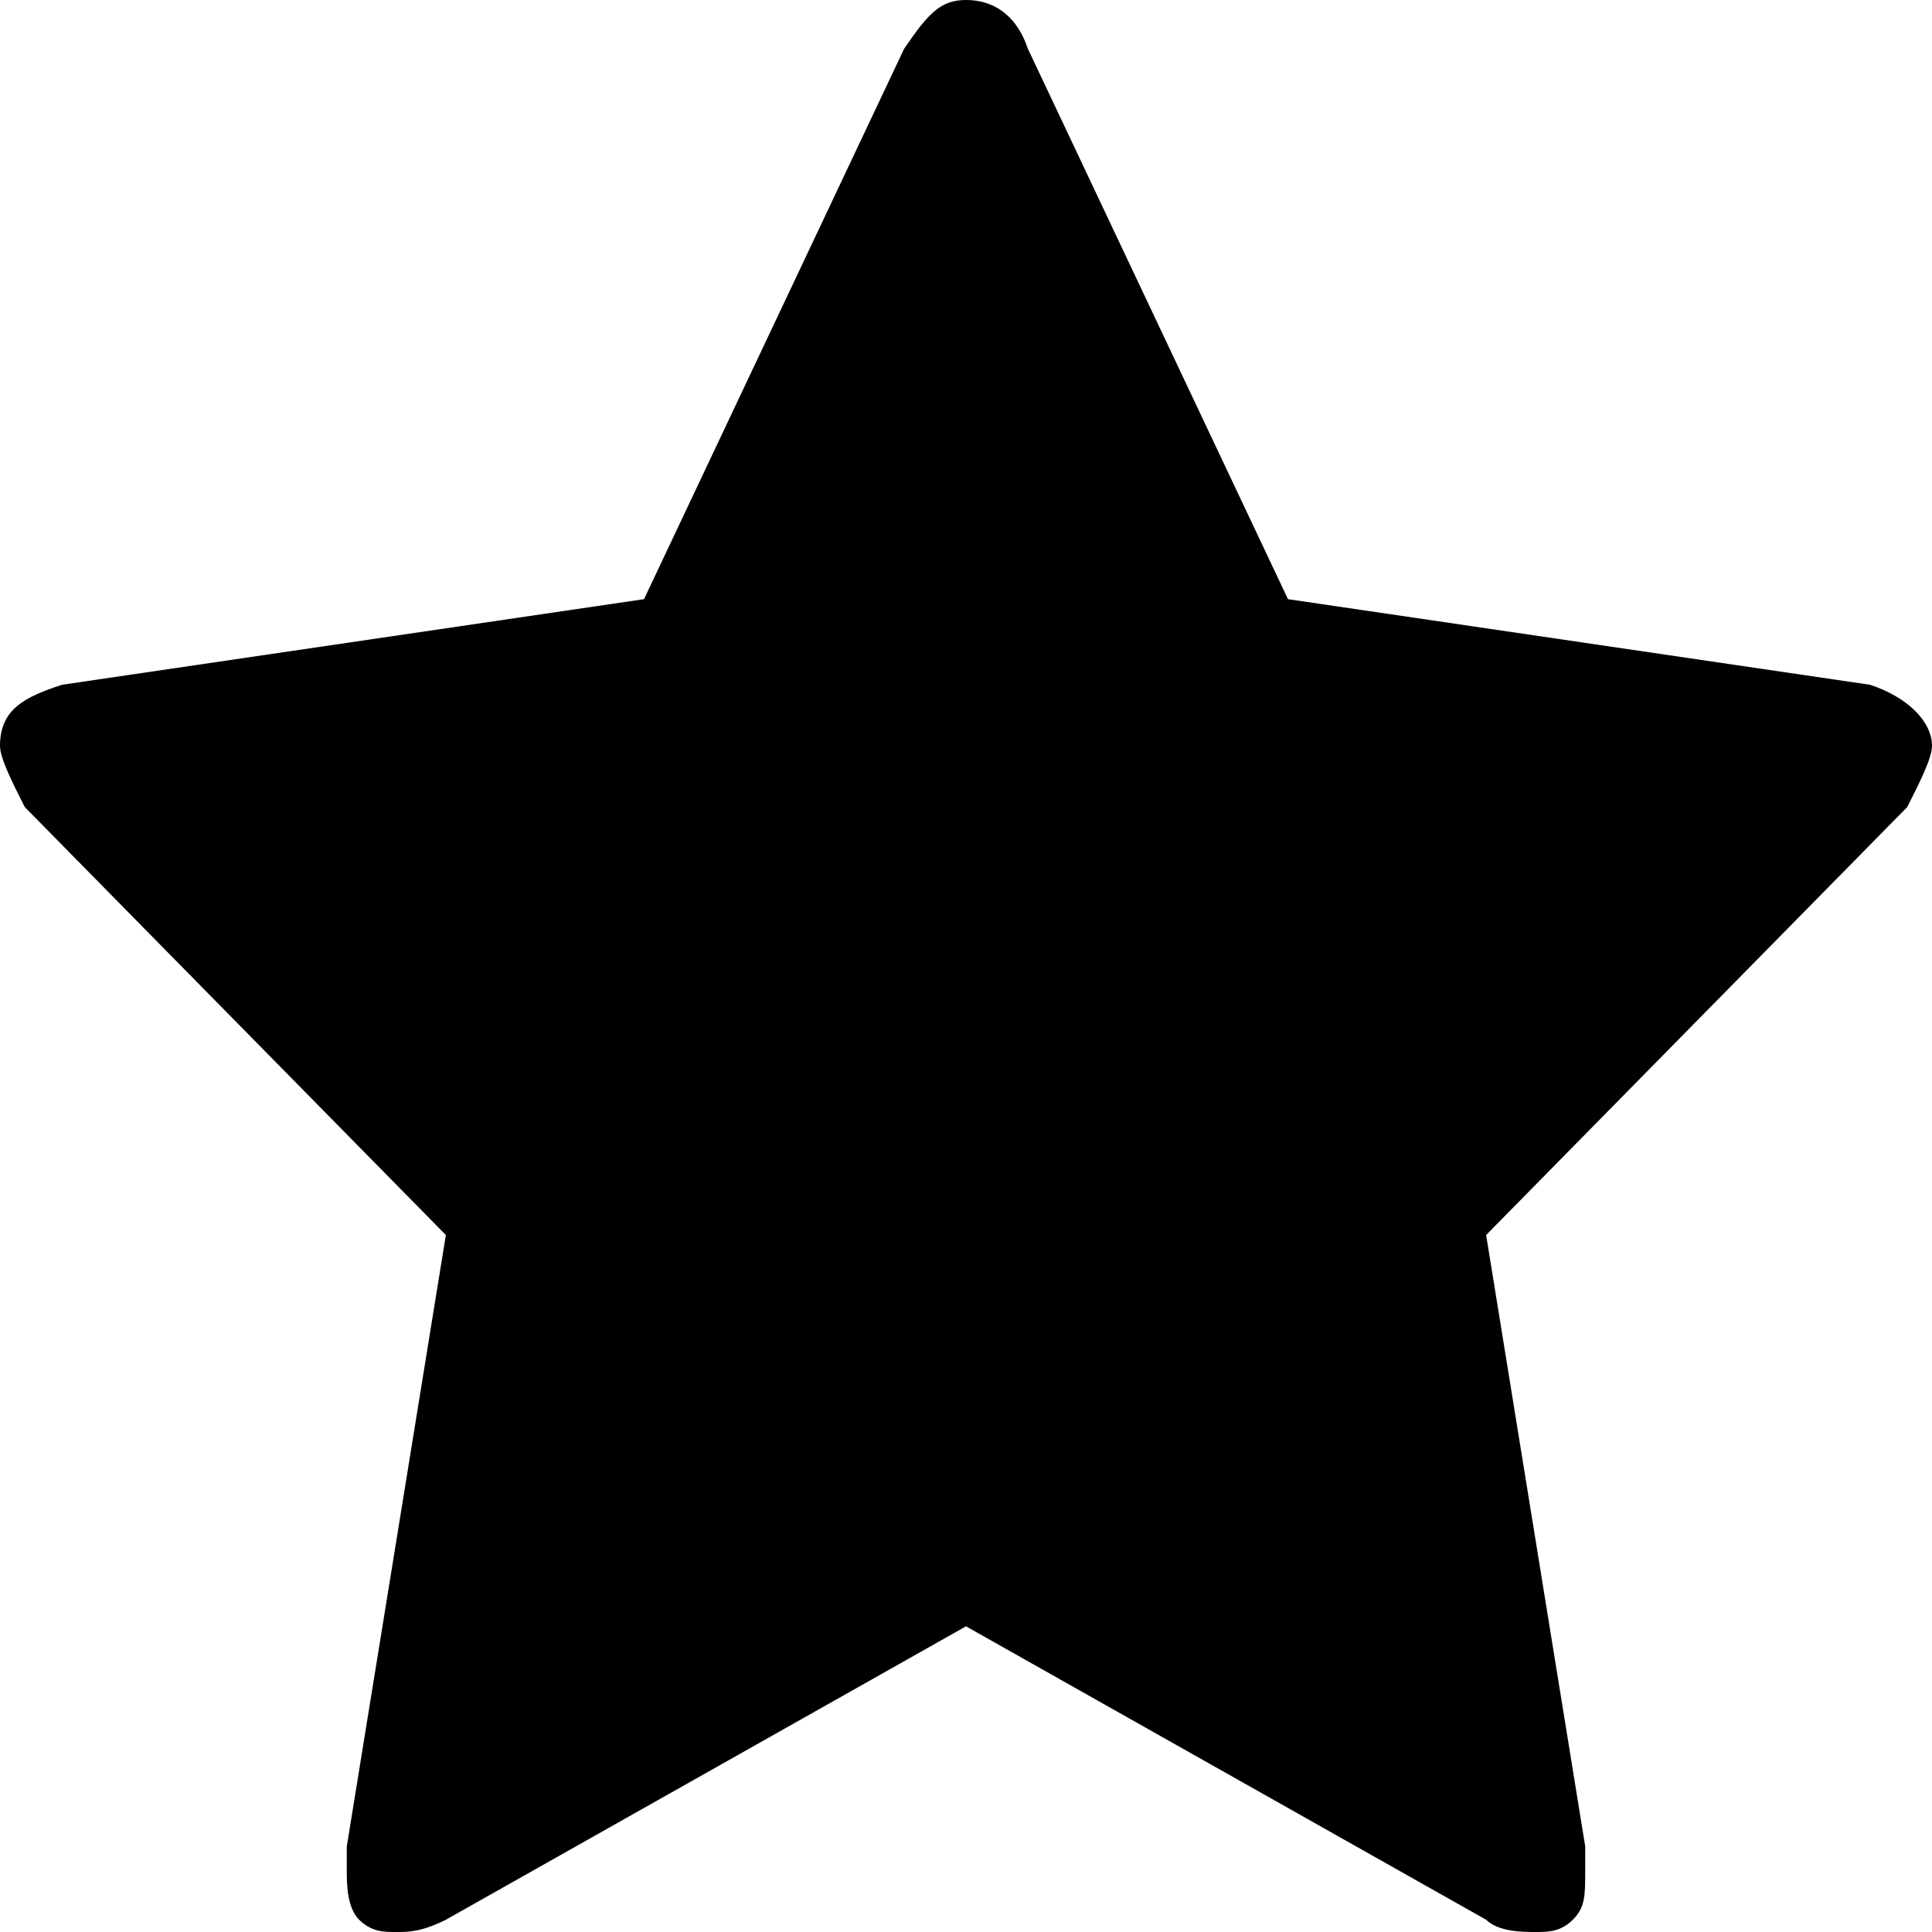
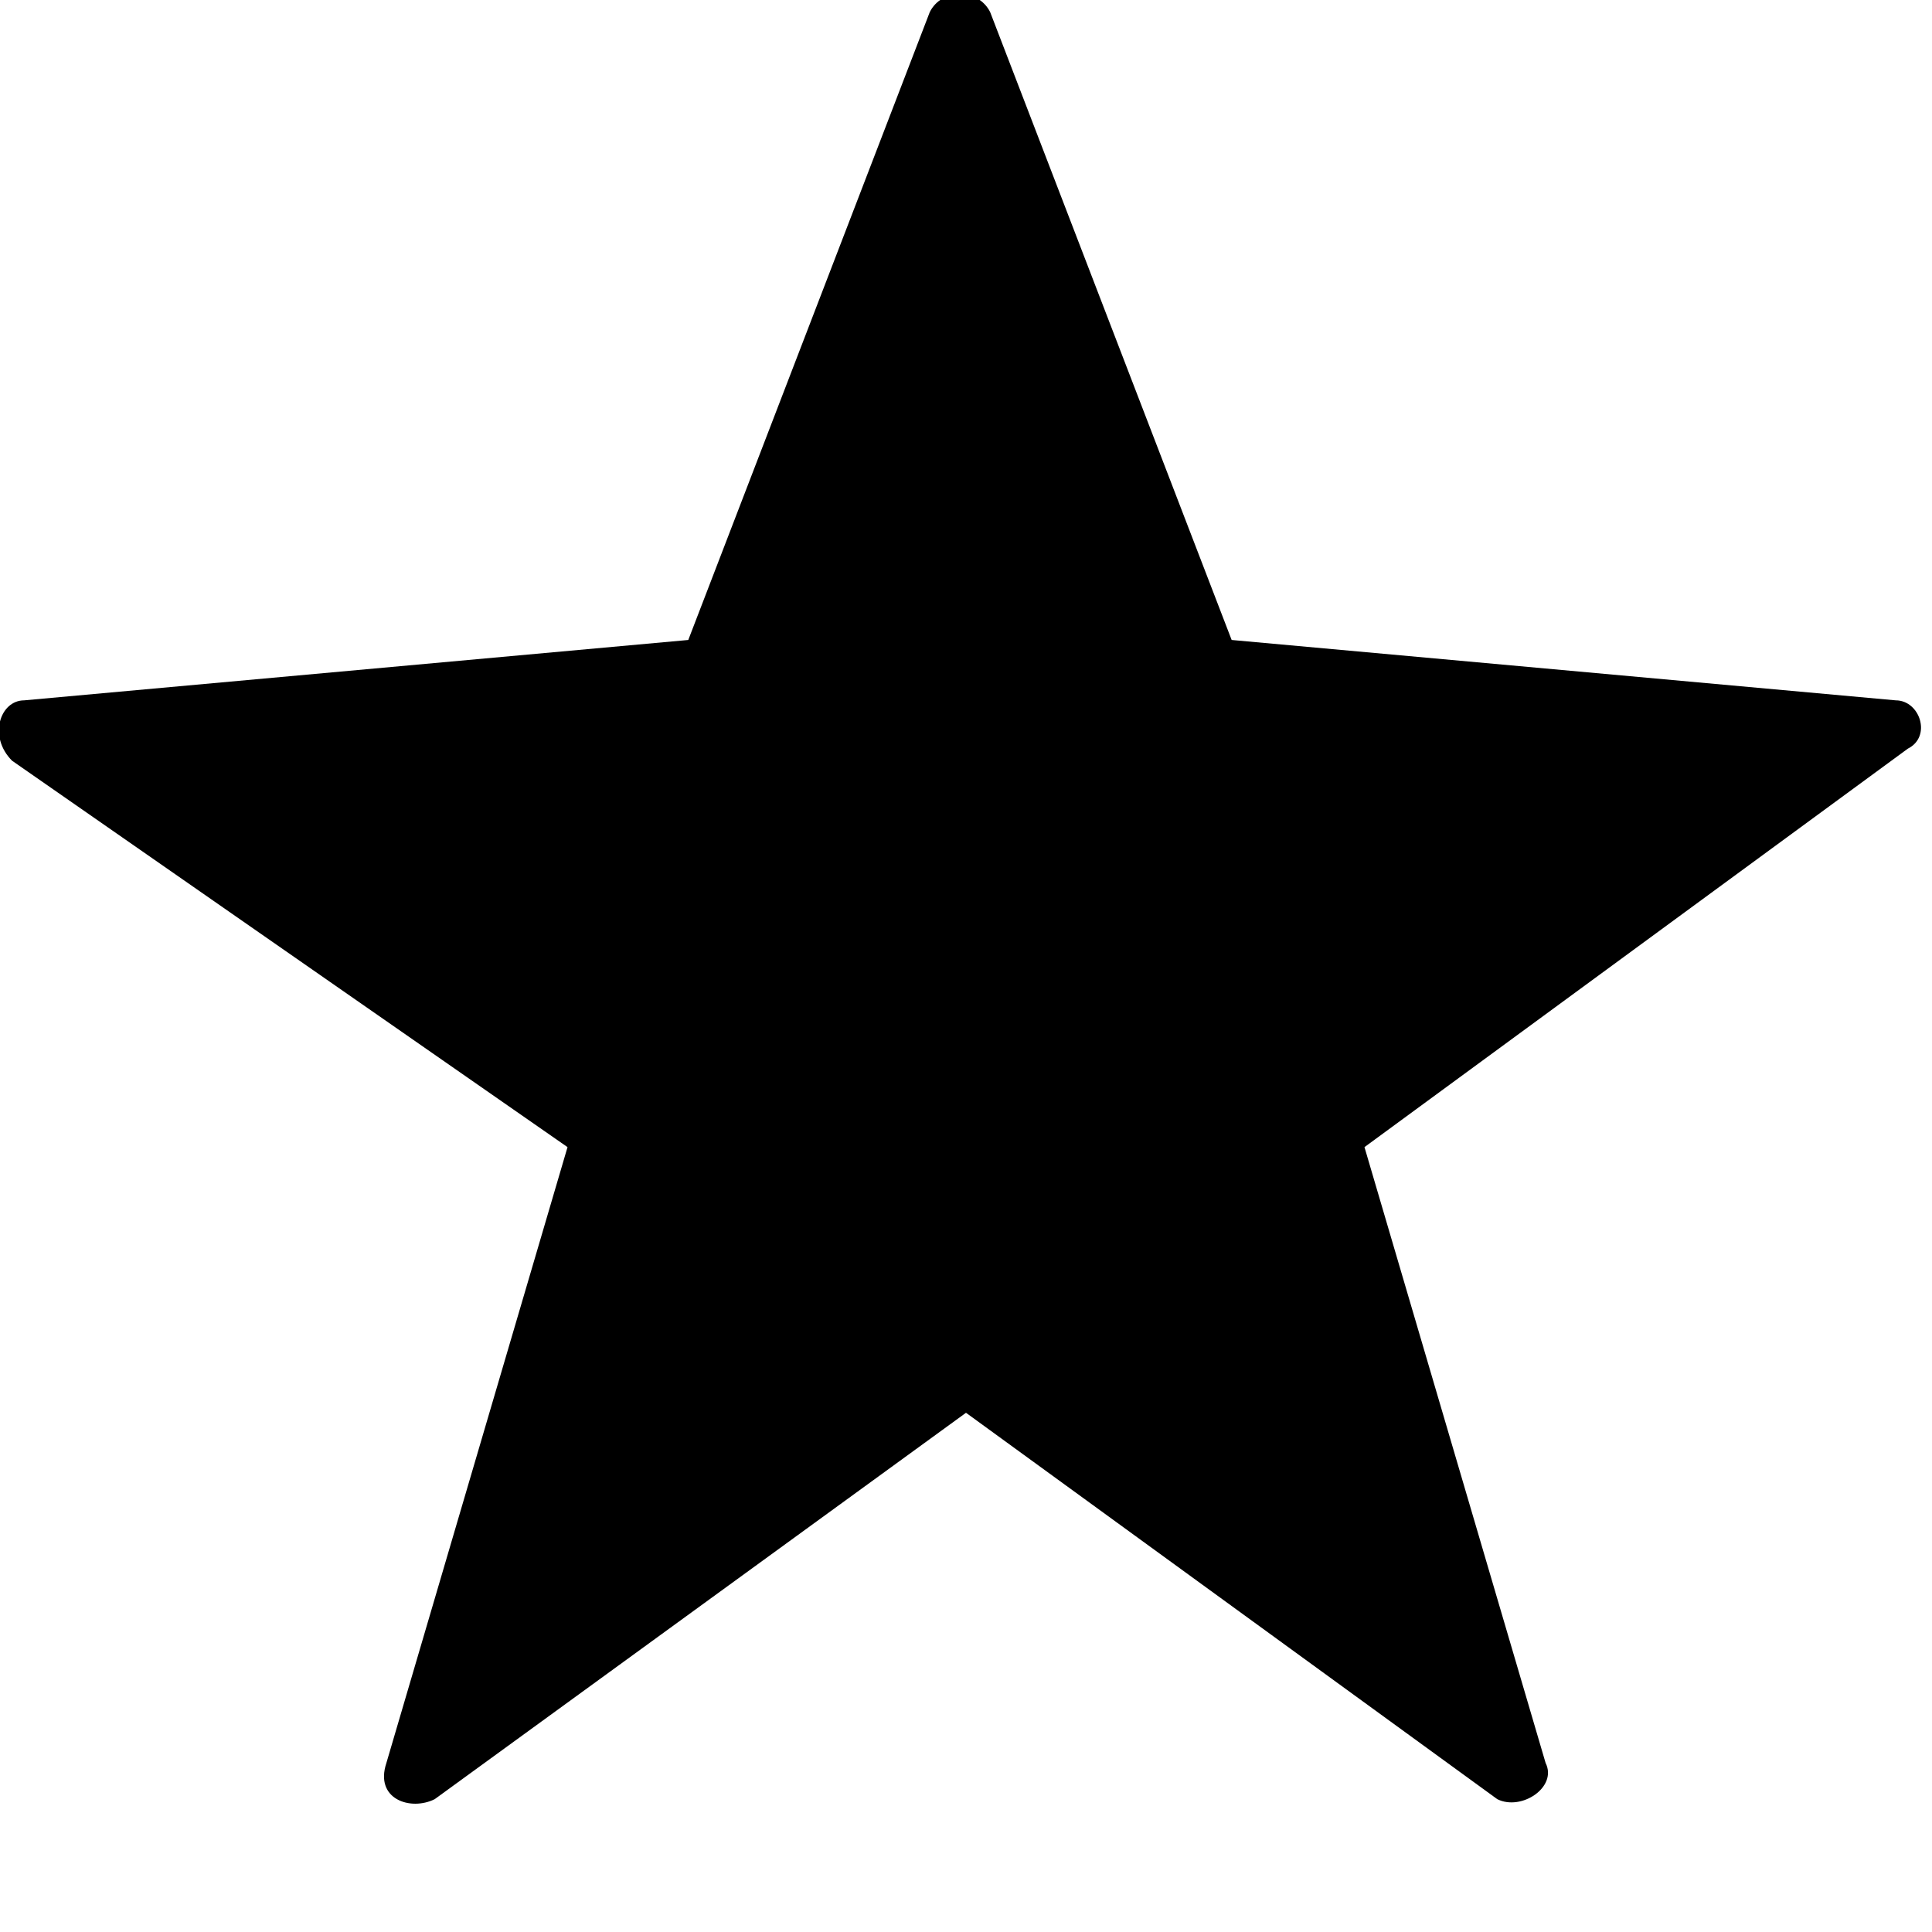
- <svg xmlns="http://www.w3.org/2000/svg" width="32px" height="32px" viewBox="0 0 32 32" version="1.1" fill-rule="evenodd">
-   <defs />
-   <path d="M32,12.354 C32,11.949 31.59,11.544 30.974,11.342 L21.333,9.924 L17.026,0.81 C16.821,0.203 16.41,0 16,0 C15.59,0 15.385,0.203 14.974,0.81 L10.667,9.924 L1.026,11.342 C0.41,11.544 0,11.747 0,12.354 C0,12.557 0.205,12.962 0.41,13.367 L7.385,20.456 L5.744,30.582 L5.744,30.987 C5.744,31.19 5.744,31.595 5.949,31.797 C6.154,32 6.359,32 6.564,32 C6.769,32 6.974,32 7.385,31.797 L16,26.937 L24.615,31.797 C24.821,32 25.231,32 25.436,32 C25.641,32 25.846,32 26.051,31.797 C26.256,31.595 26.256,31.392 26.256,30.987 L26.256,30.582 L24.615,20.456 L31.59,13.367 C31.795,12.962 32,12.557 32,12.354 L32,12.354 L32,12.354 Z" id="Shape" />
+ <svg xmlns="http://www.w3.org/2000/svg" version="1.1" id="Layer_1" x="0px" y="0px" width="16px" height="16px" viewBox="0 0 16 16" style="enable-background:new 0 0 16 16;" xml:space="preserve">
+   <g id="Icon">
+     <g>
+       <path d="M8,11.7l-4.4,3.2c-0.2,0.1-0.5,0-0.4-0.3l1.5-5.1L0.1,6.3C-0.1,6.1,0,5.8,0.2,5.8l5.5-0.5l2-5.2c0.1-0.2,0.4-0.2,0.5,0    l2,5.2l5.5,0.5c0.2,0,0.3,0.3,0.1,0.4l-4.5,3.3l1.5,5.1c0.1,0.2-0.2,0.4-0.4,0.3L8,11.7z" />
+     </g>
+   </g>
</svg>
